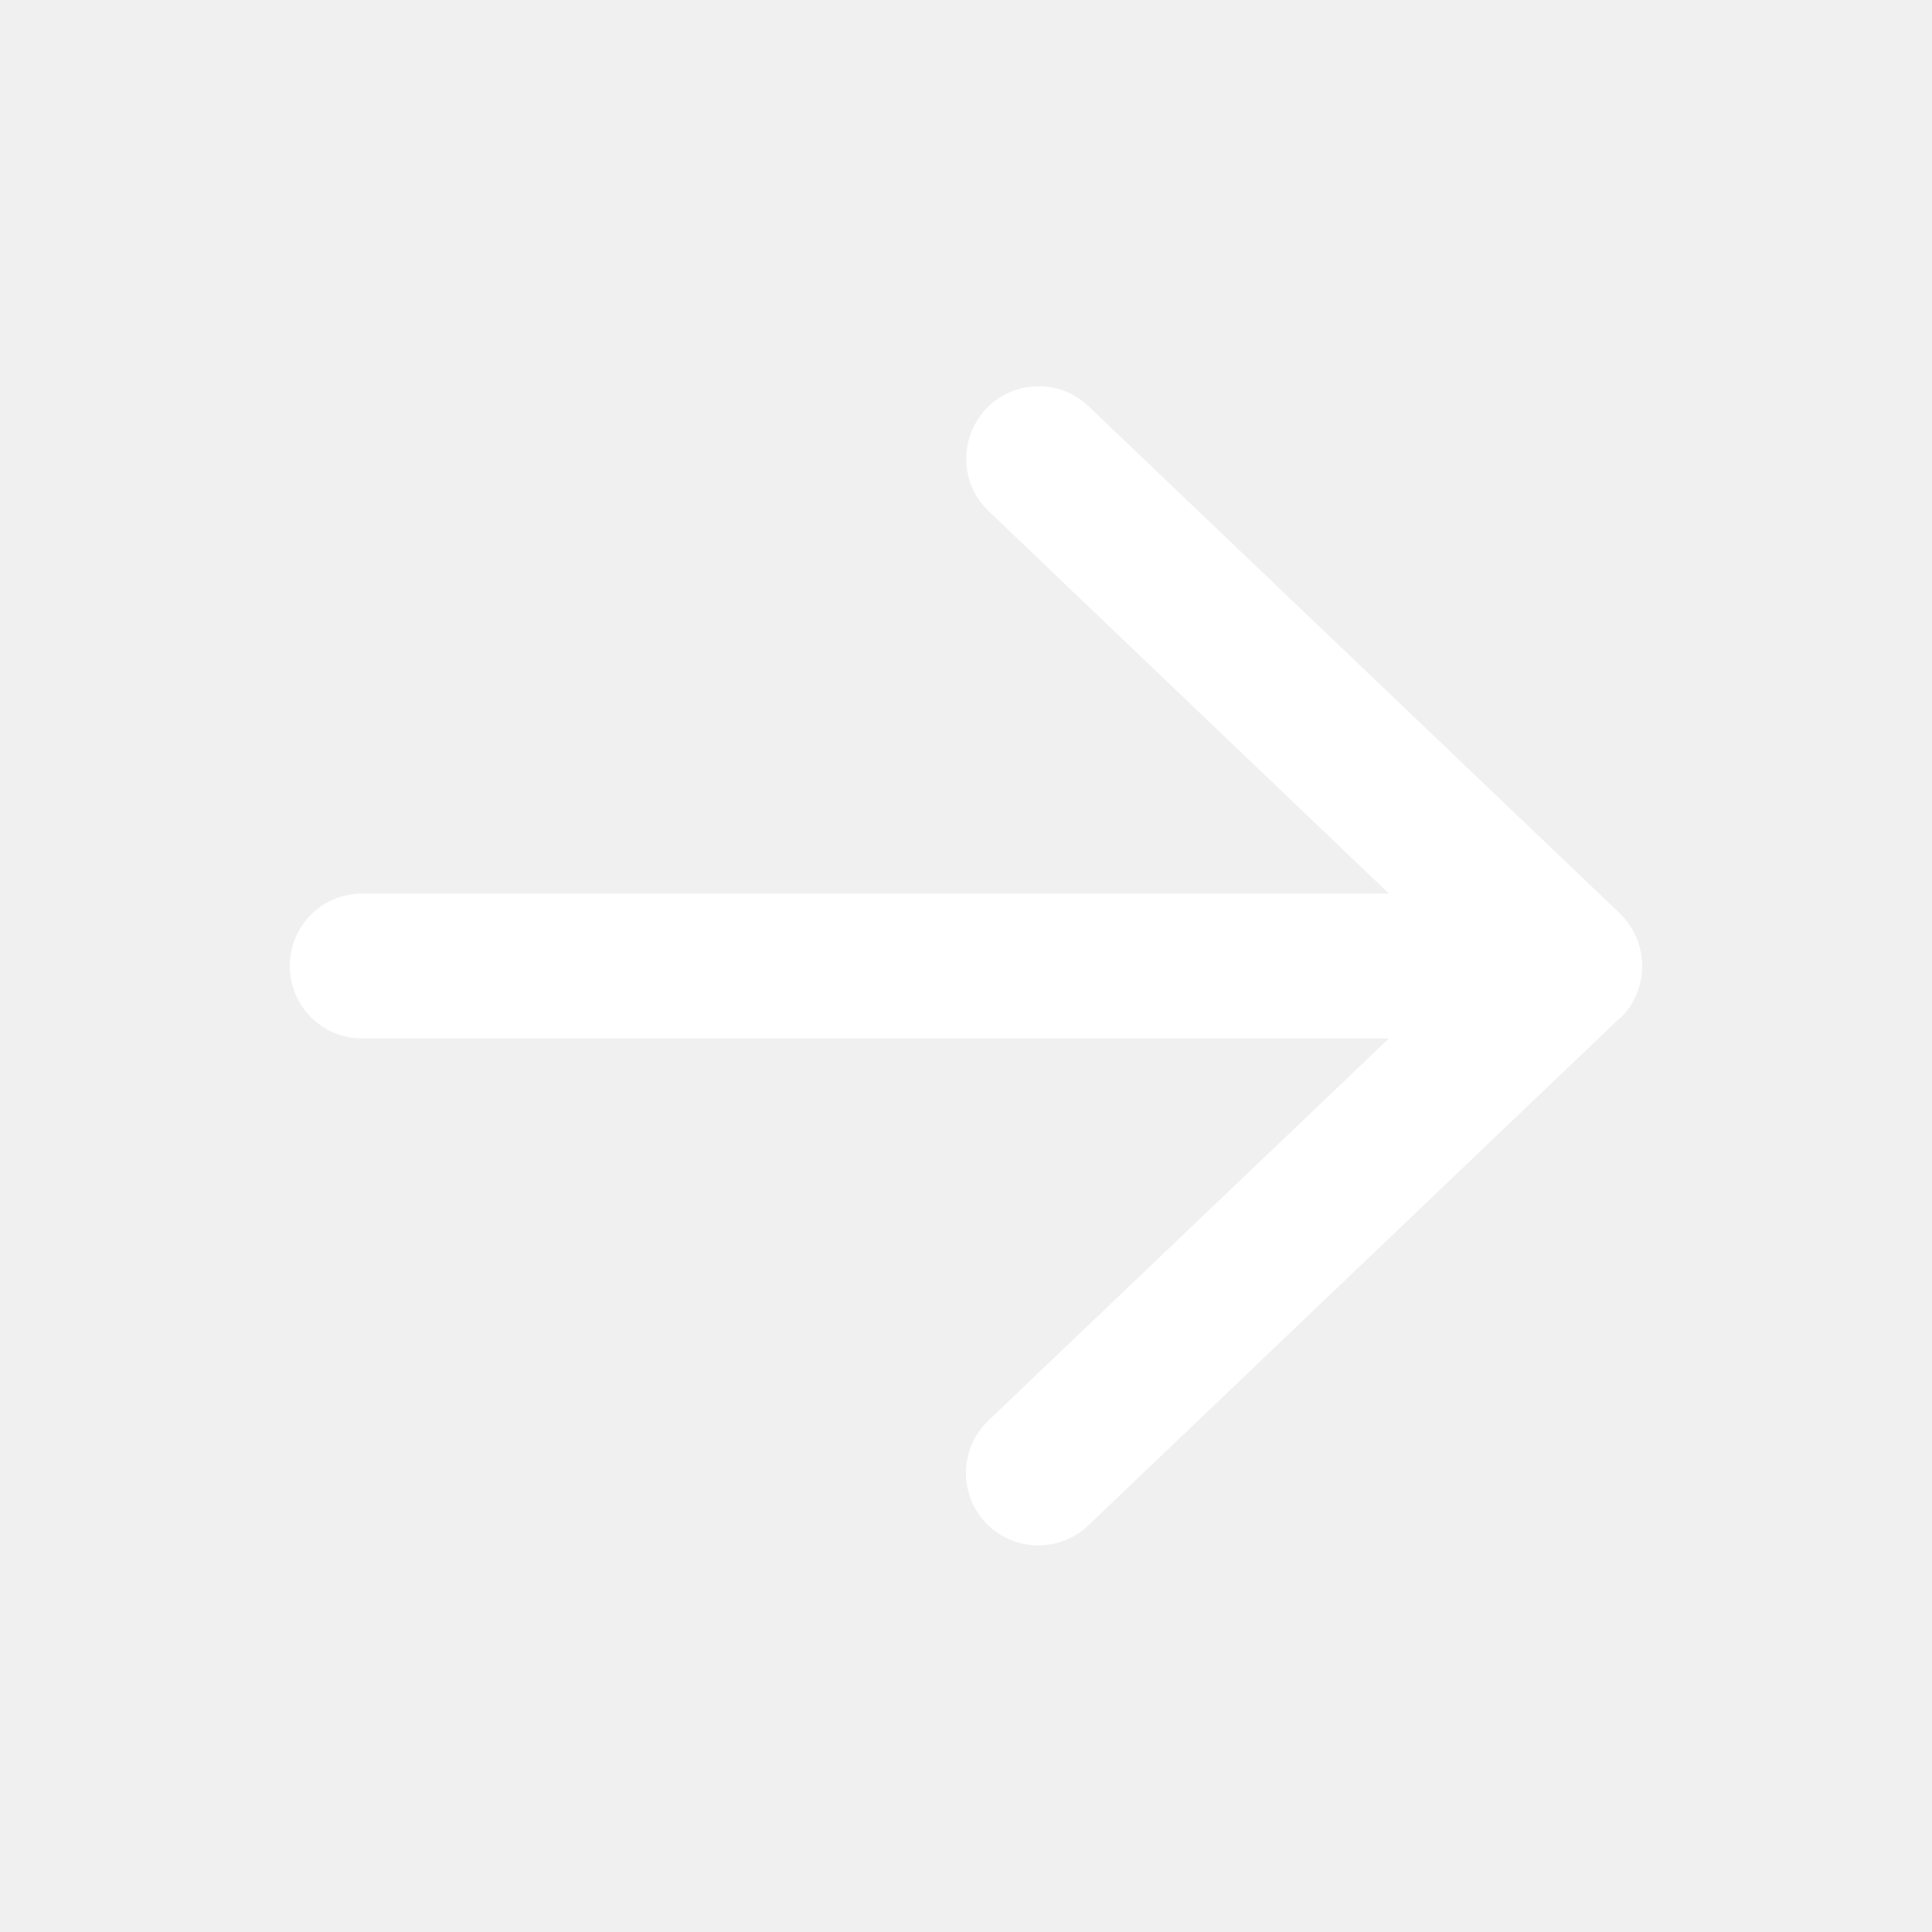
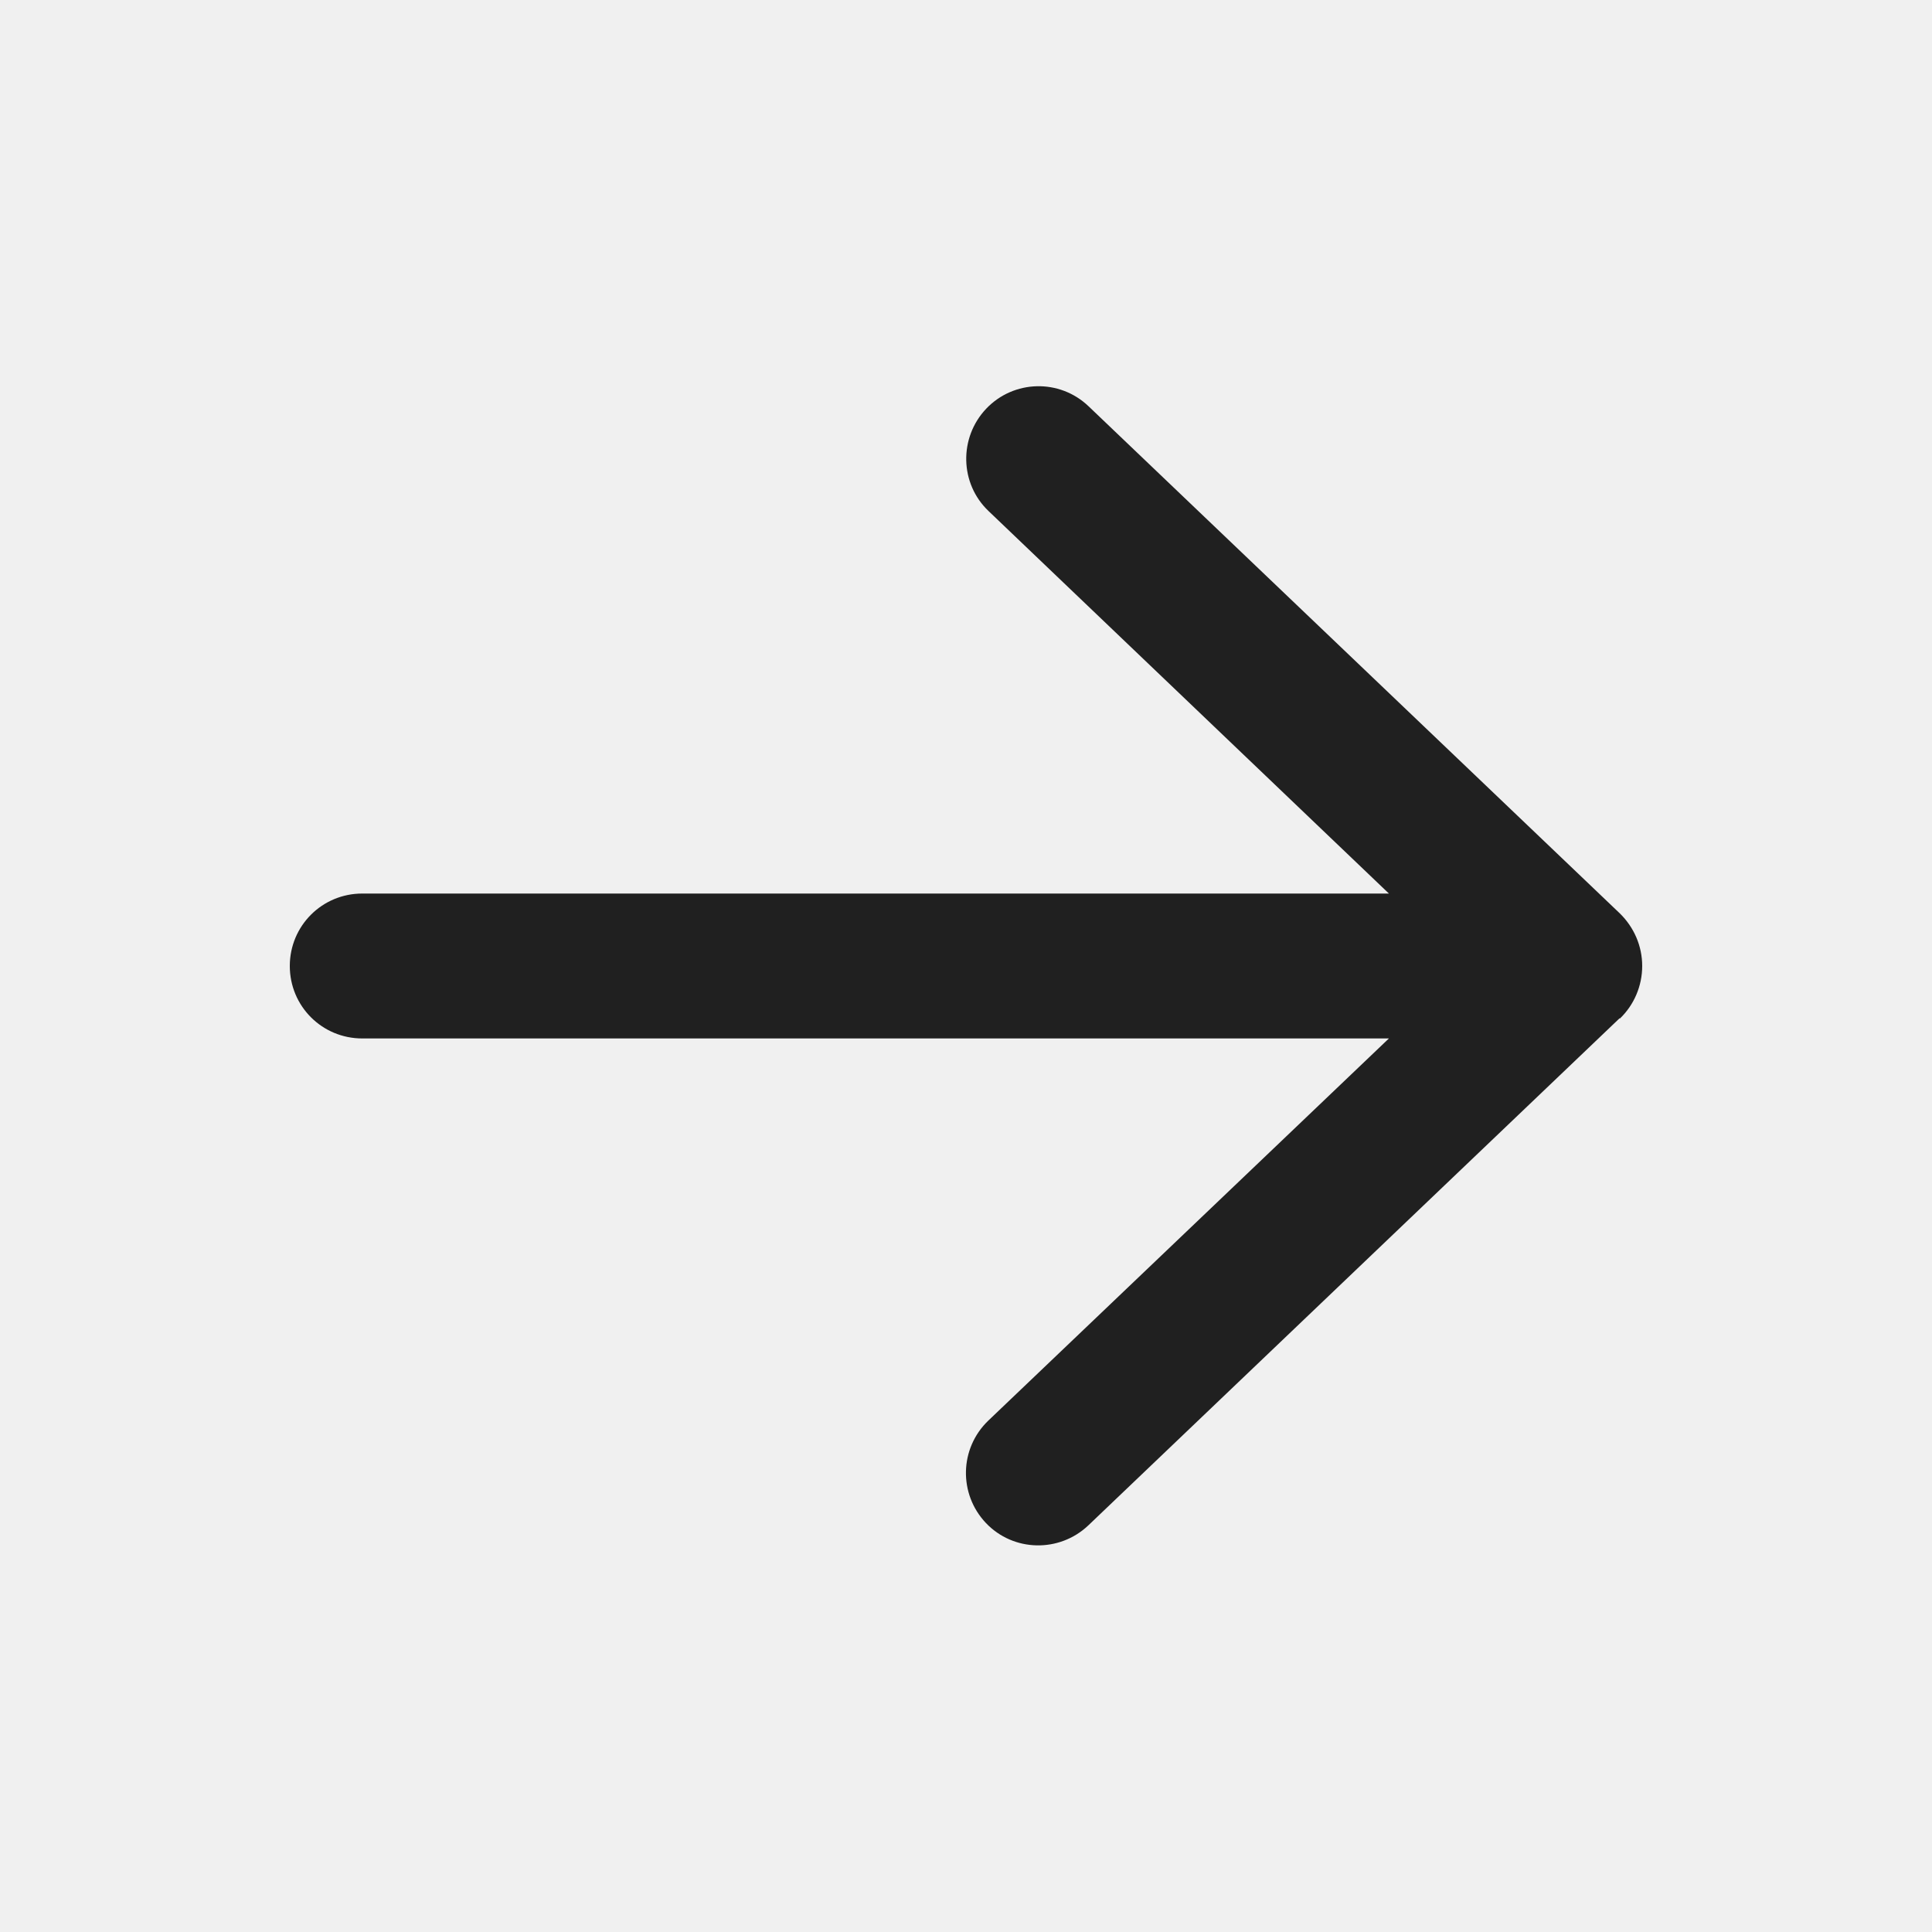
<svg xmlns="http://www.w3.org/2000/svg" width="20" height="20" viewBox="0 0 20 20" fill="none">
-   <path d="M16.769 10.544C16.916 10.403 17 10.206 17 10C17 9.794 16.916 9.6 16.769 9.456L11.269 4.206C10.969 3.919 10.494 3.931 10.209 4.231C9.925 4.531 9.934 5.006 10.234 5.291L14.378 9.25H3.75C3.334 9.25 3 9.584 3 10C3 10.416 3.334 10.75 3.75 10.75H14.378L10.231 14.706C9.931 14.994 9.922 15.466 10.206 15.766C10.491 16.066 10.966 16.075 11.266 15.791L16.766 10.541L16.769 10.544Z" fill="white" />
+   <path d="M16.769 10.544C16.916 10.403 17 10.206 17 10C17 9.794 16.916 9.6 16.769 9.456L11.269 4.206C10.969 3.919 10.494 3.931 10.209 4.231C9.925 4.531 9.934 5.006 10.234 5.291L14.378 9.25H3.75C3.334 9.25 3 9.584 3 10C3 10.416 3.334 10.75 3.75 10.75H14.378L10.231 14.706C9.931 14.994 9.922 15.466 10.206 15.766C10.491 16.066 10.966 16.075 11.266 15.791L16.766 10.541L16.769 10.544Z" fill="#202020" />
</svg>
